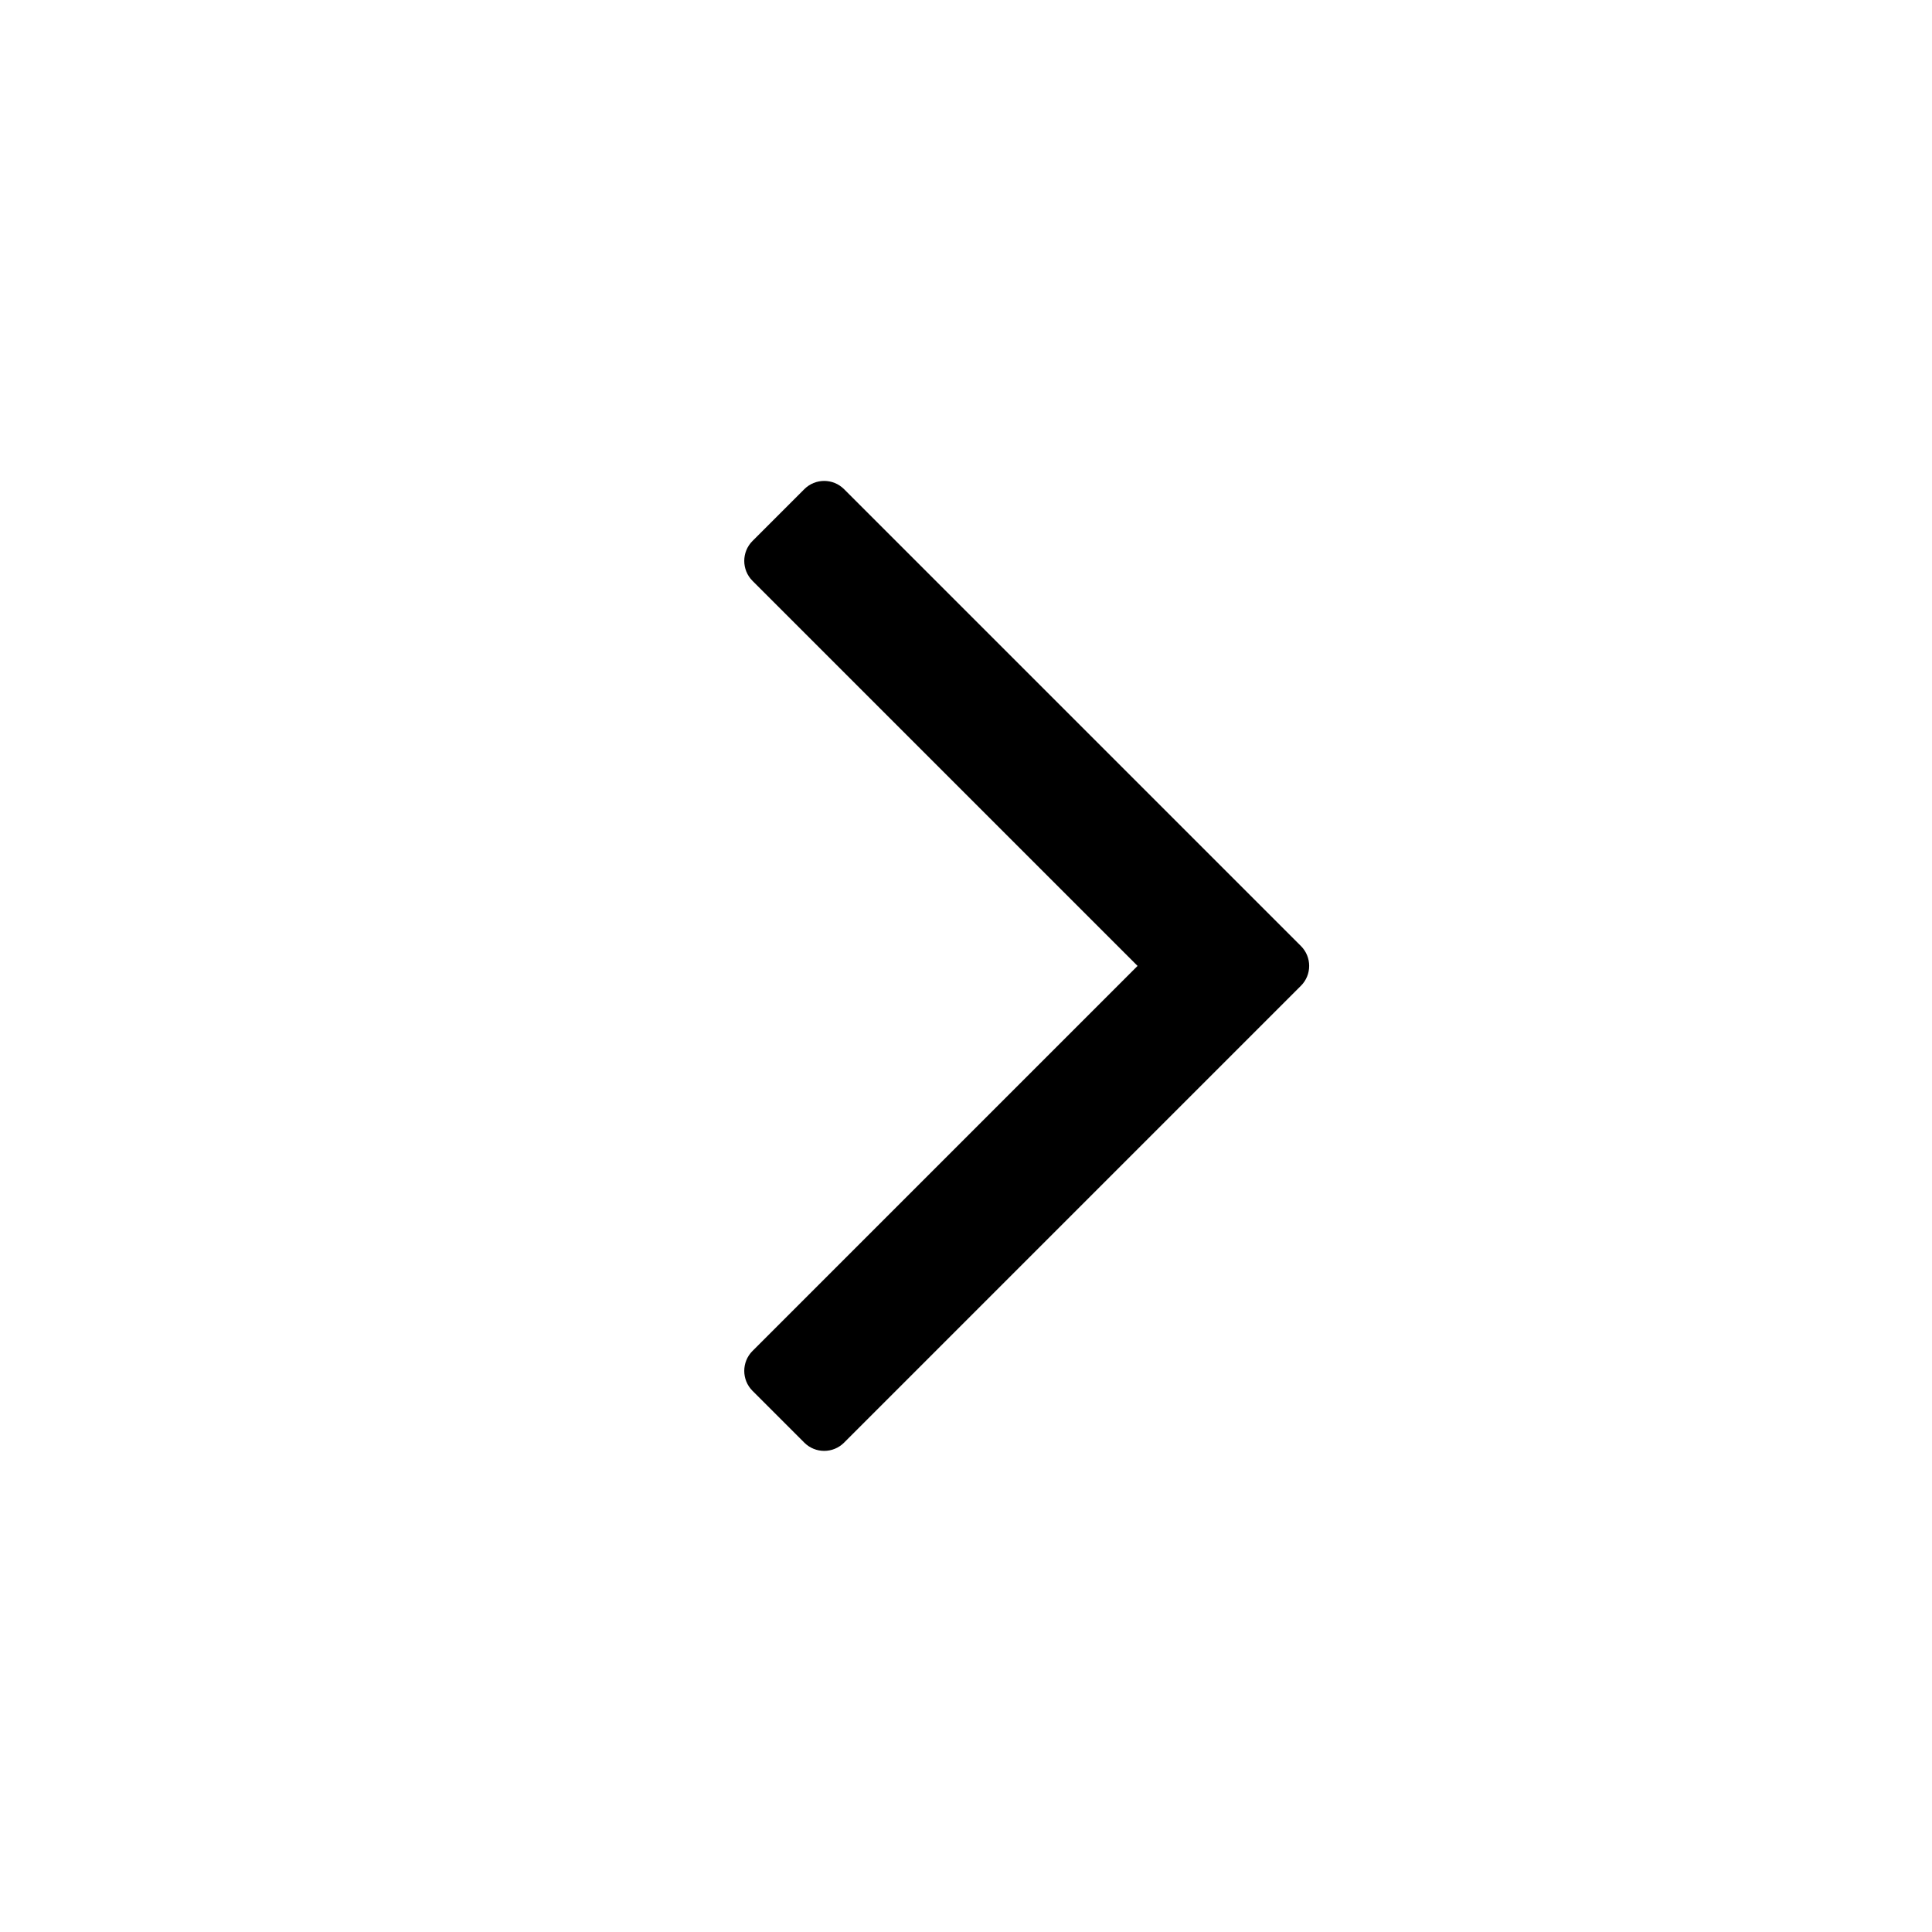
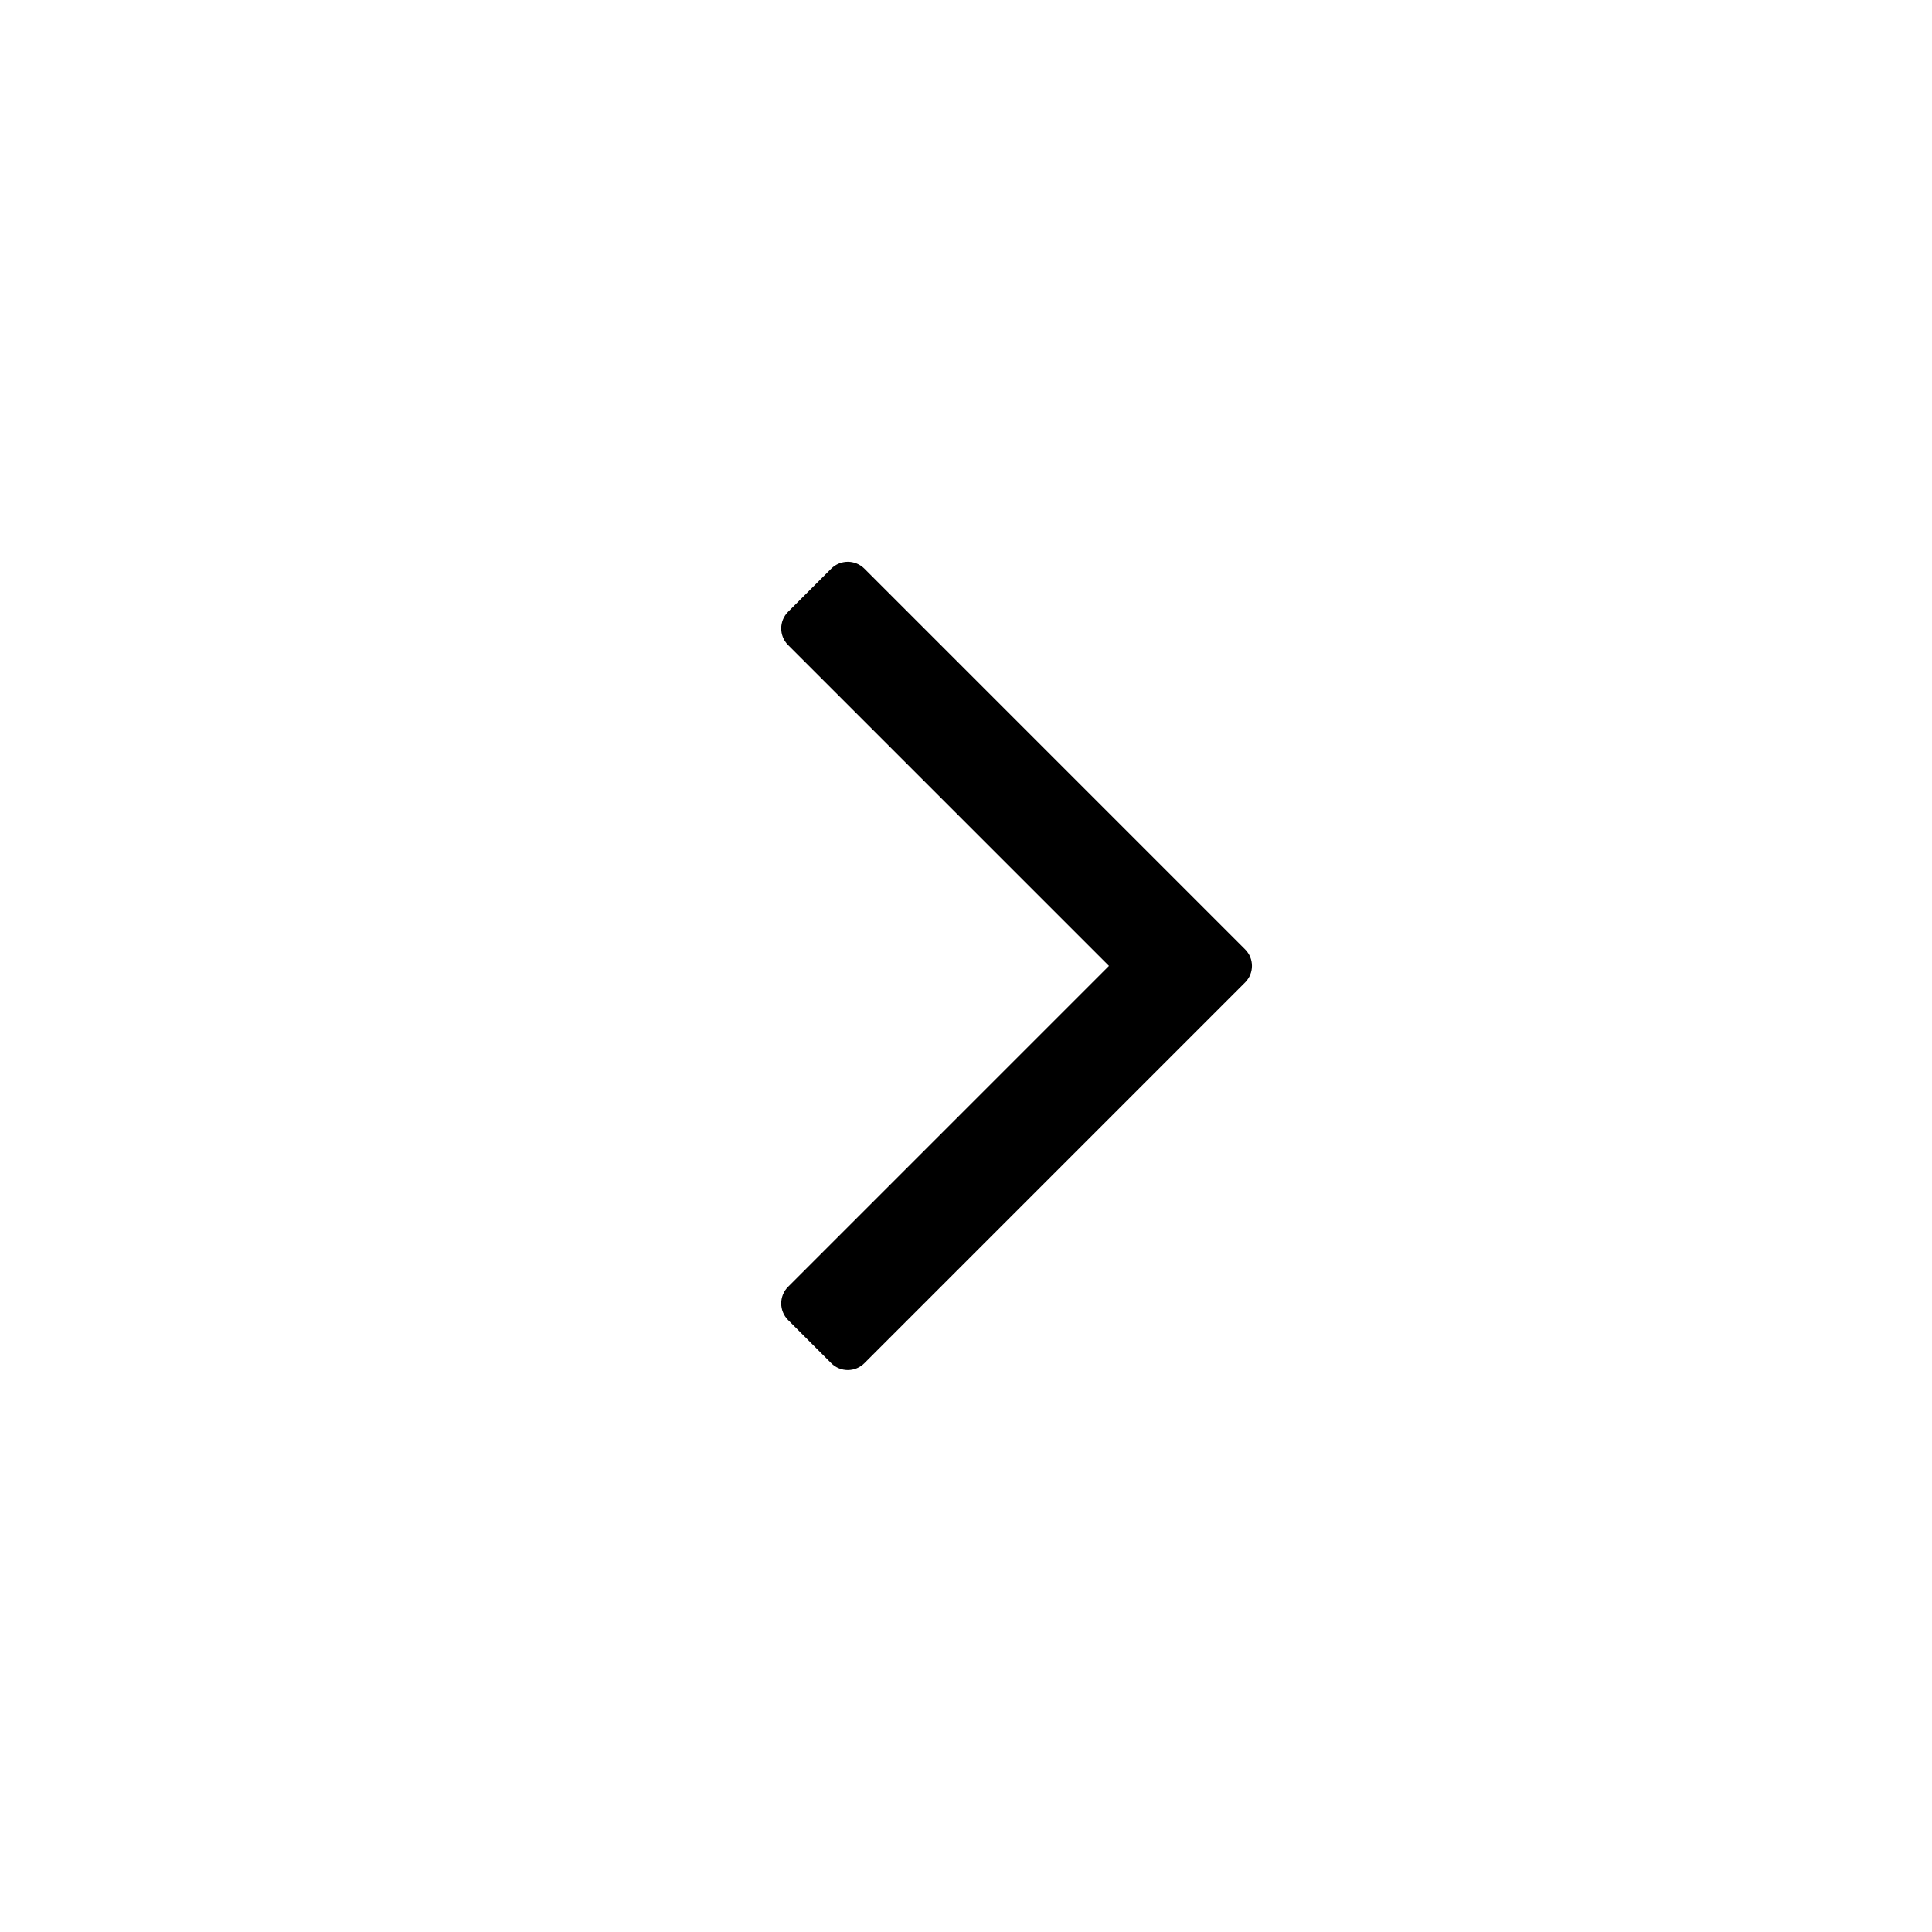
- <svg xmlns="http://www.w3.org/2000/svg" width="20" height="20" viewBox="0 0 20 20" fill="none">
+ <svg xmlns="http://www.w3.org/2000/svg" width="24" height="24" viewBox="-2 -2 24 24" fill="none">
  <path d="M11.776 9.999L7.79 6.013C7.676 5.899 7.676 5.714 7.79 5.6L8.326 5.064C8.44 4.95 8.624 4.95 8.738 5.064L13.467 9.793C13.581 9.907 13.581 10.091 13.467 10.205L8.738 14.934C8.624 15.048 8.44 15.048 8.326 14.934L7.79 14.398C7.676 14.284 7.676 14.099 7.79 13.985L11.776 9.999Z" fill="black" />
</svg>
